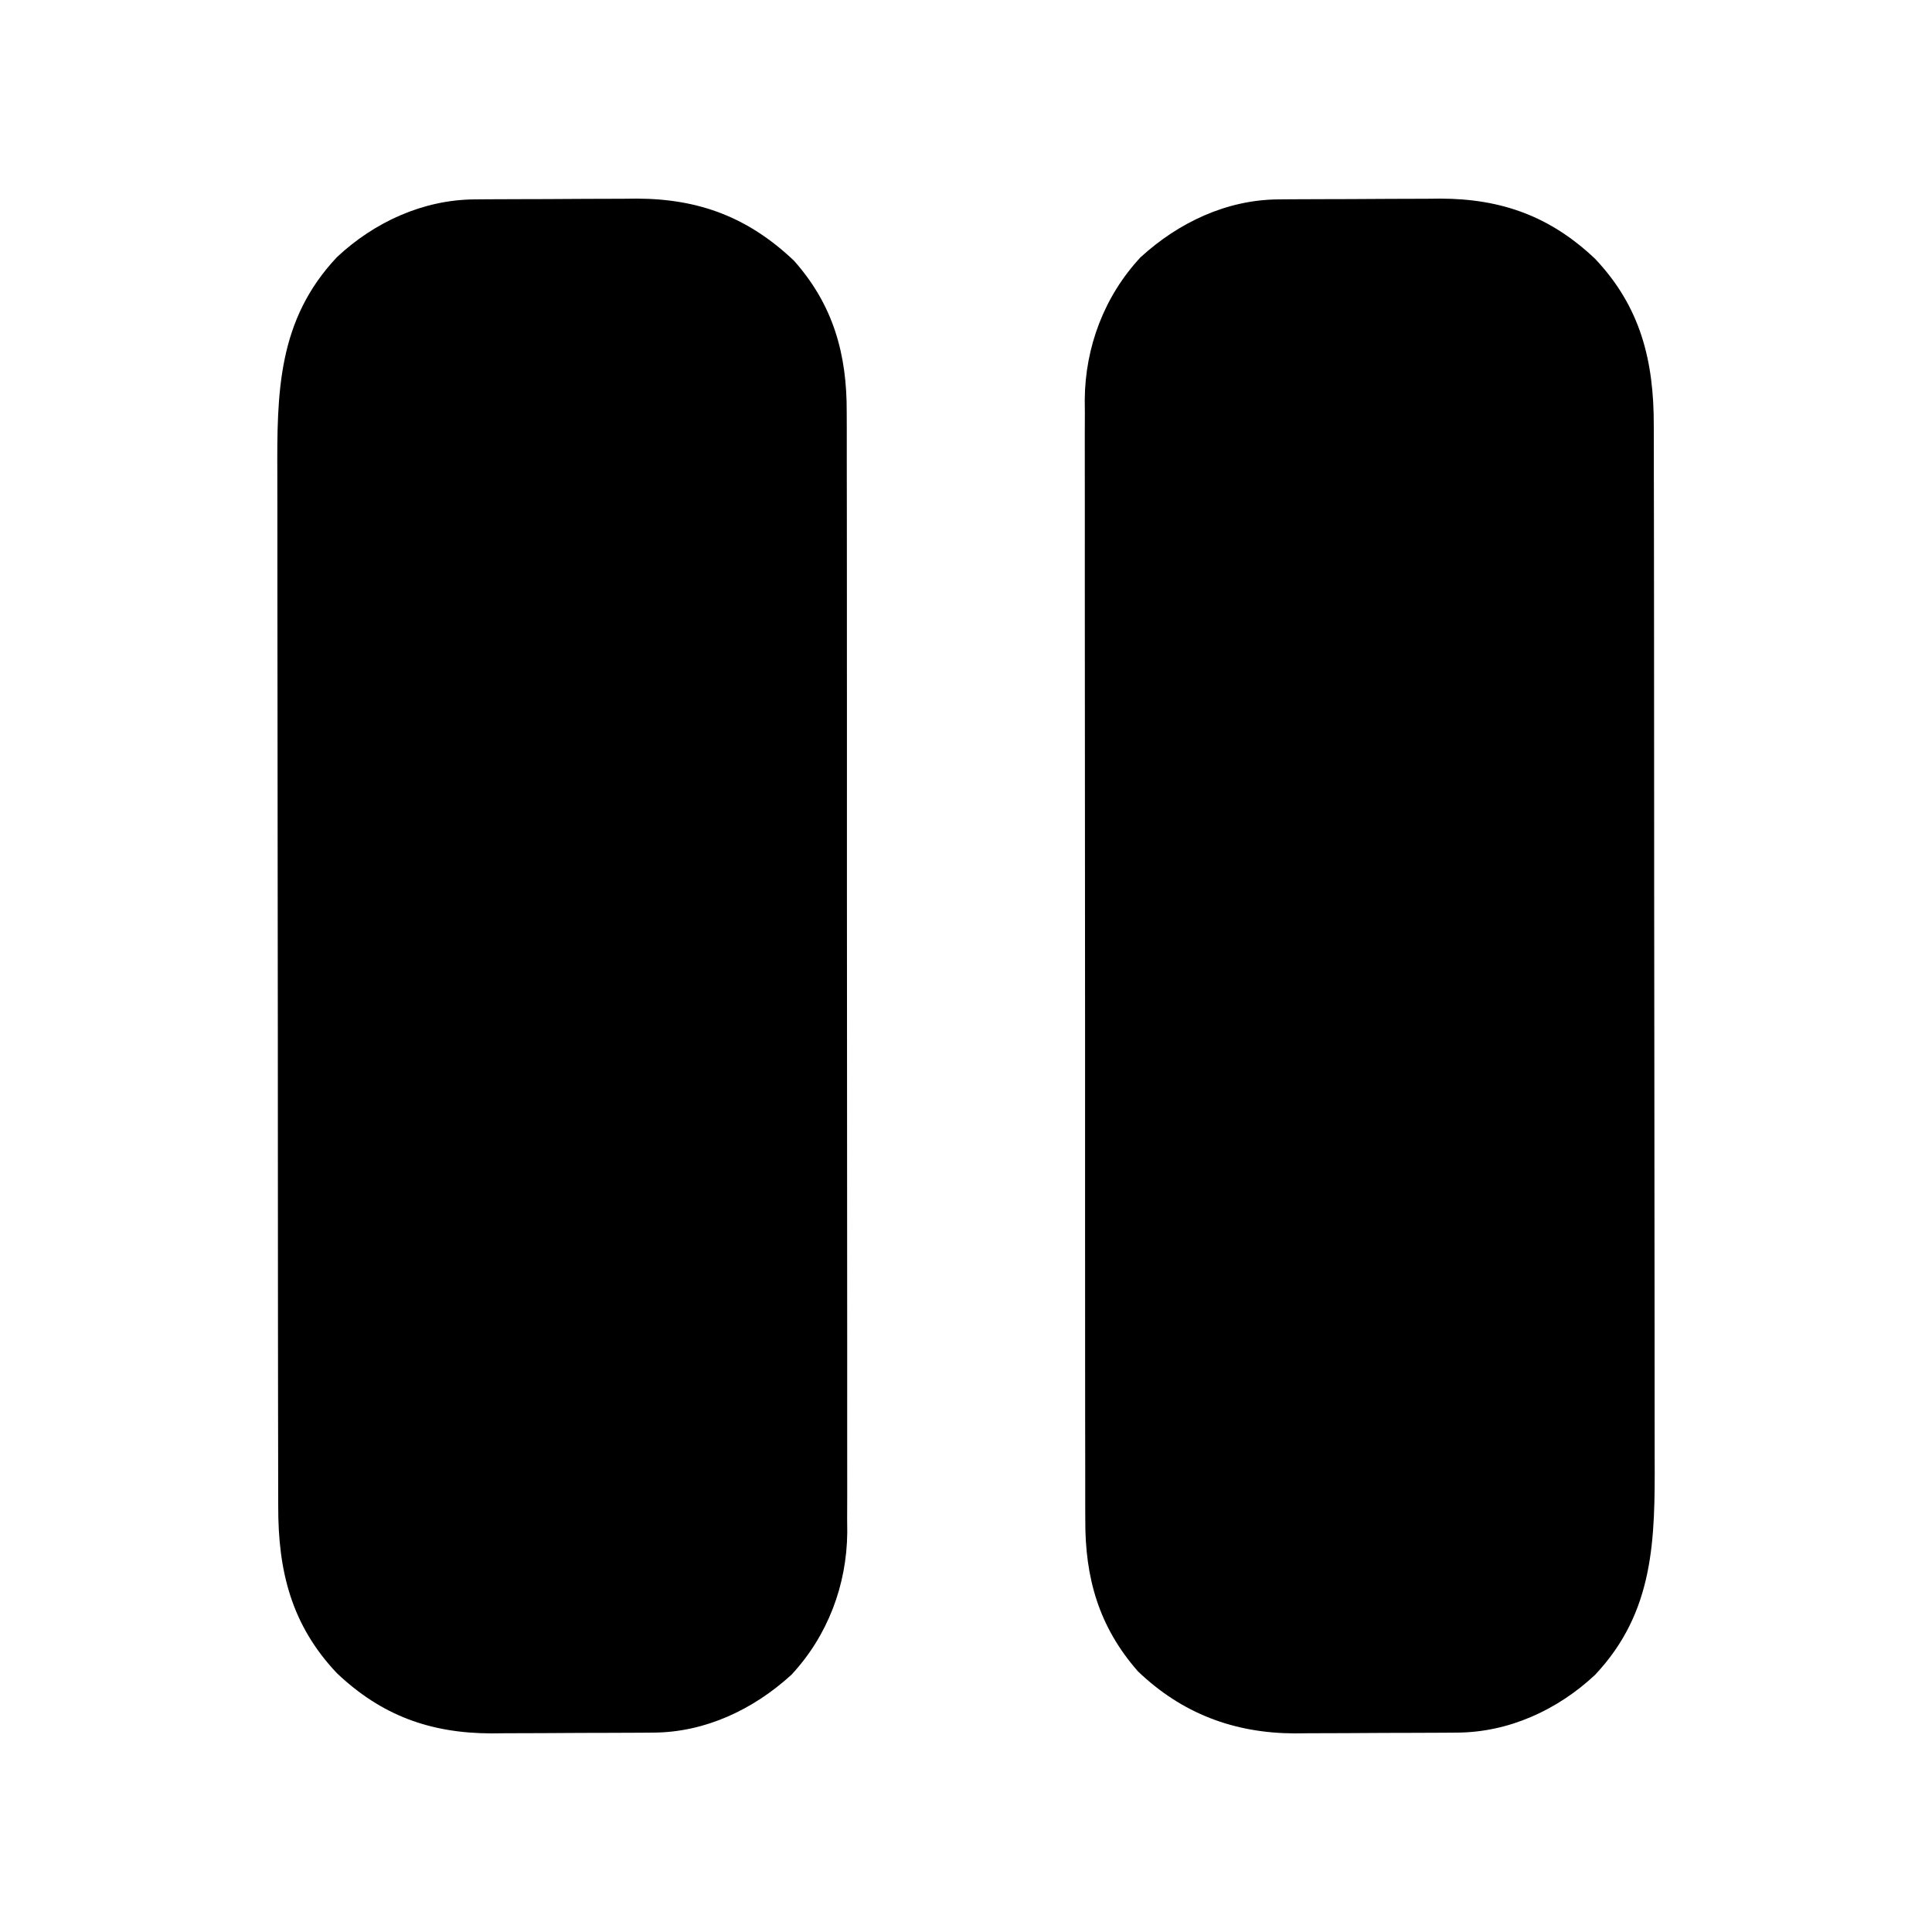
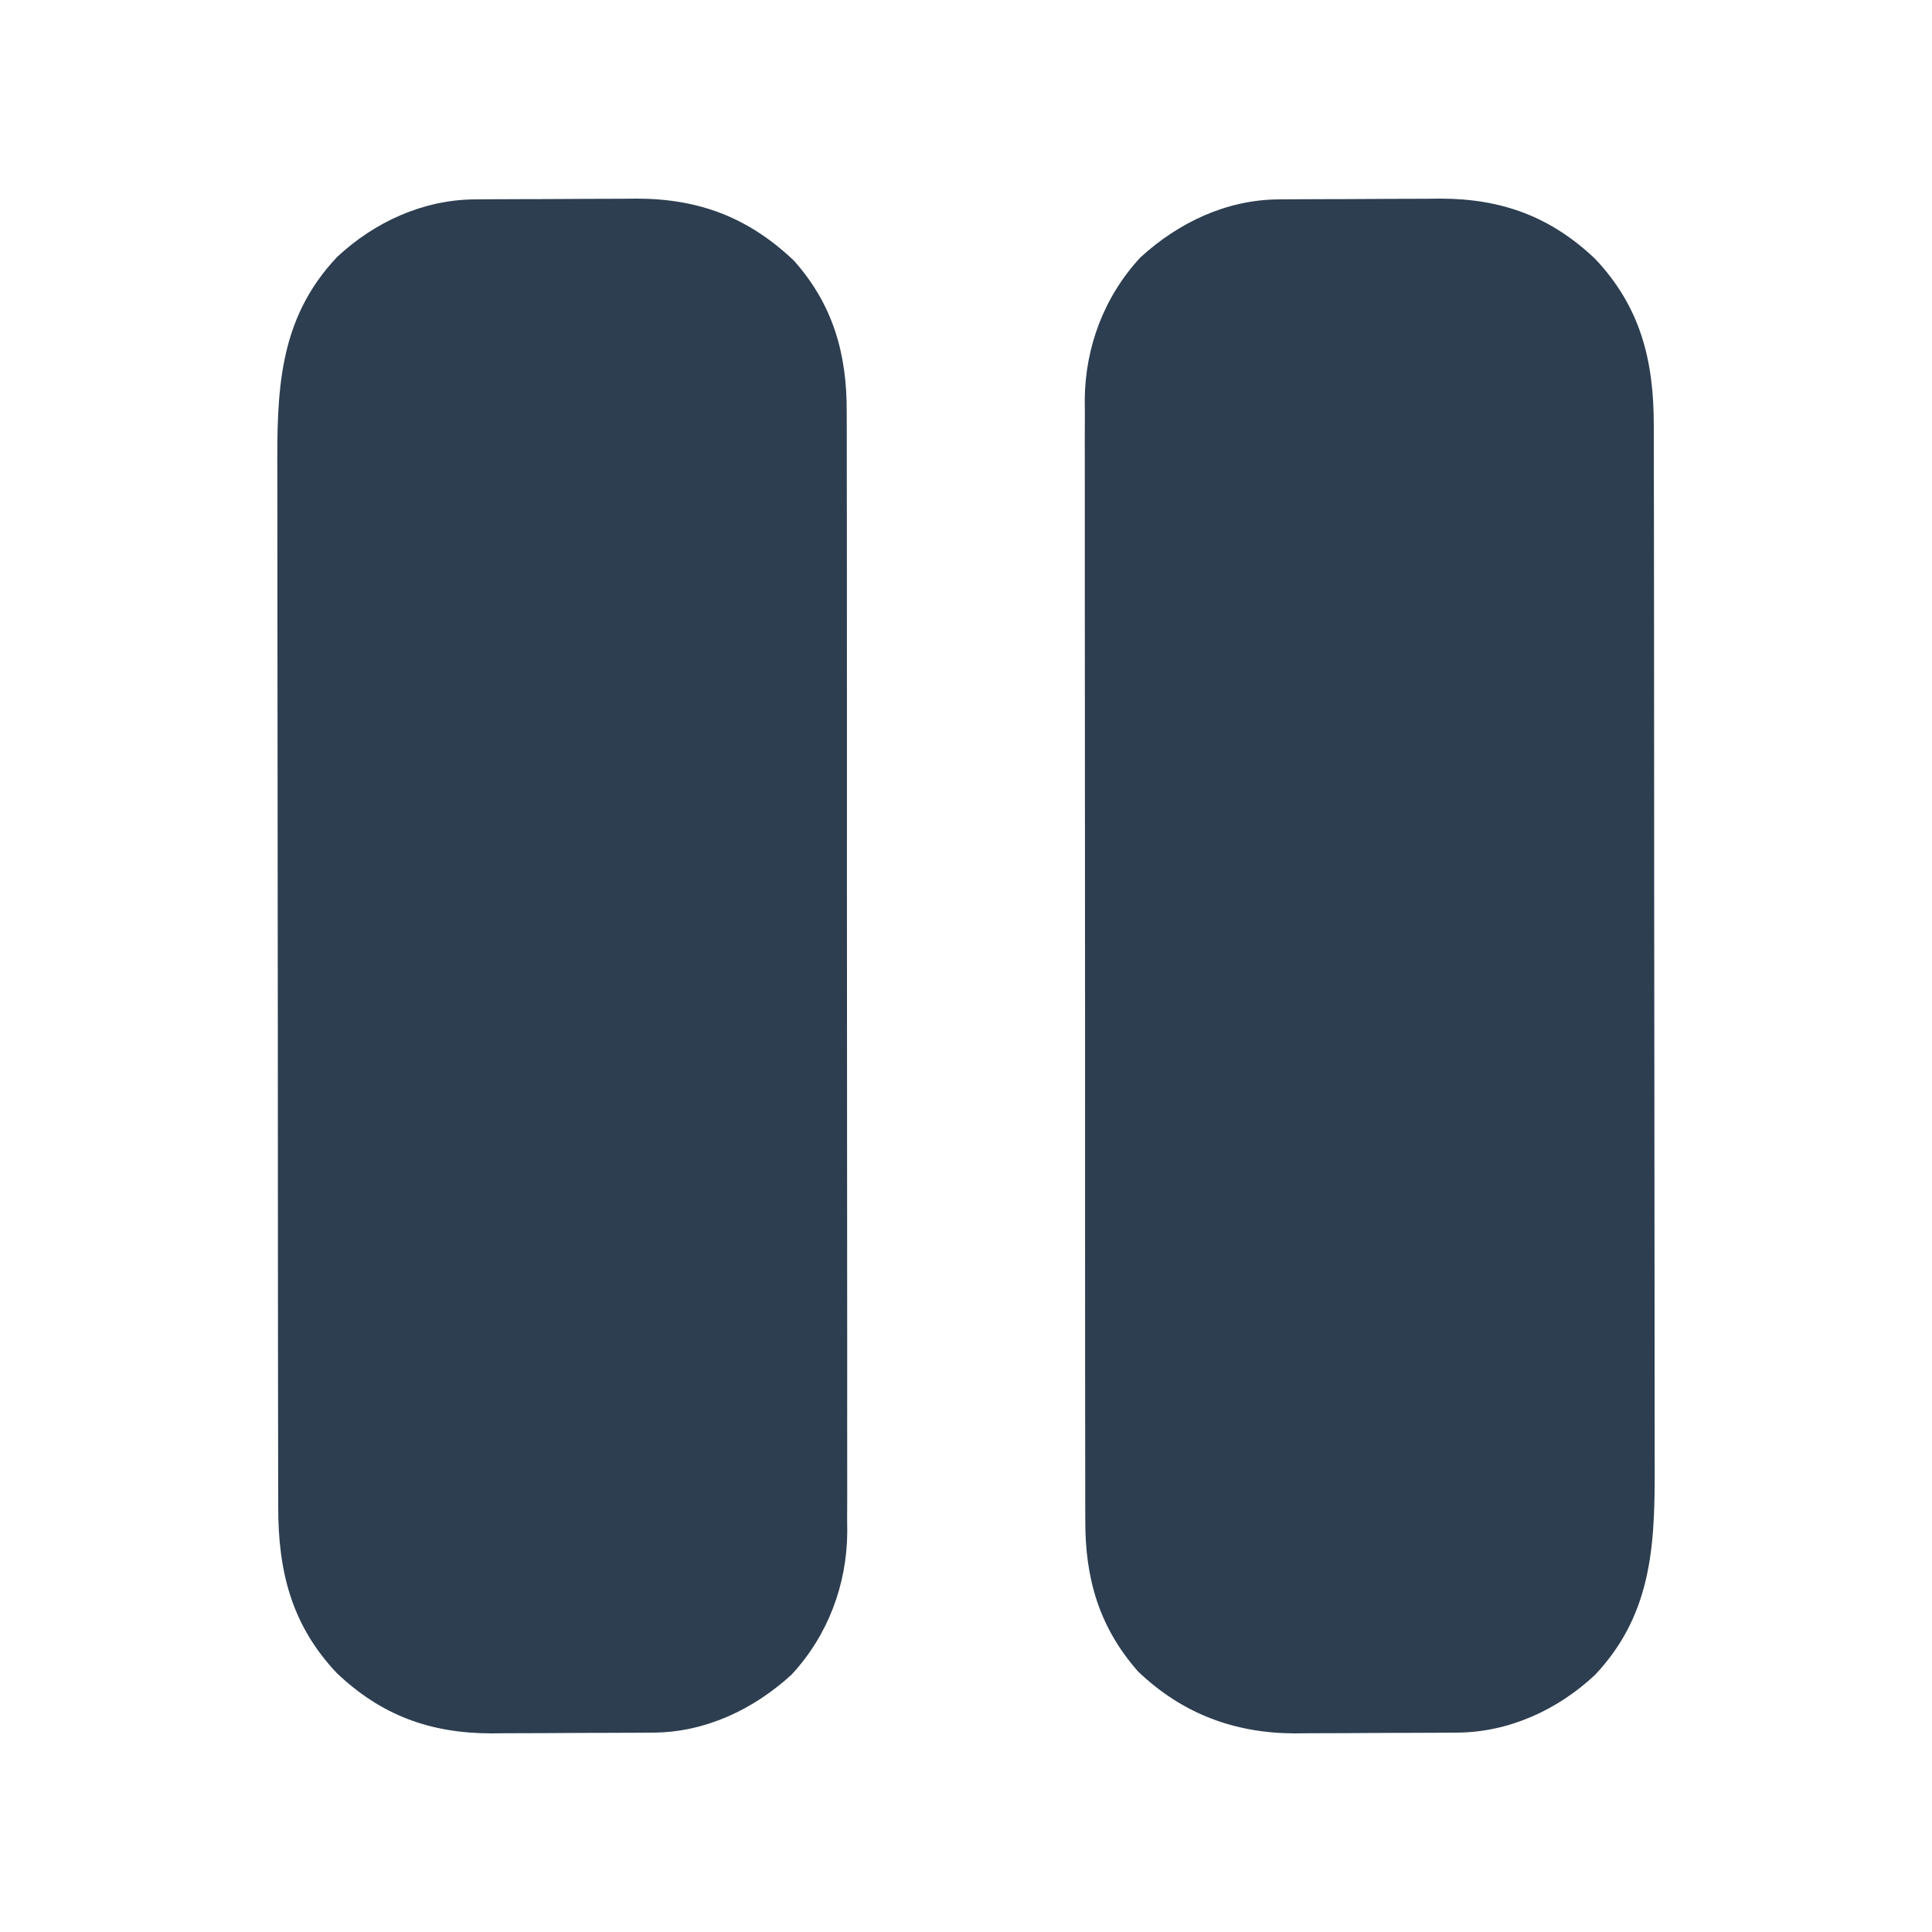
<svg xmlns="http://www.w3.org/2000/svg" version="1.1" width="512" height="512">
-   <path d="M0 0 C1.713 -0.014 1.713 -0.014 3.461 -0.029 C4.688 -0.033 5.915 -0.038 7.179 -0.042 C9.09 -0.051 9.09 -0.051 11.04 -0.059 C13.738 -0.069 16.435 -0.076 19.132 -0.079 C22.556 -0.085 25.979 -0.109 29.402 -0.137 C32.703 -0.16 36.004 -0.162 39.304 -0.167 C40.517 -0.179 41.73 -0.192 42.98 -0.204 C59.524 -0.162 72.575 4.808 84.625 16.255 C95.031 27.968 98.671 41.009 98.594 56.431 C98.603 58.392 98.603 58.392 98.611 60.391 C98.625 63.994 98.621 67.597 98.614 71.2 C98.609 75.095 98.621 78.99 98.632 82.885 C98.649 90.506 98.65 98.128 98.644 105.749 C98.64 111.946 98.642 118.144 98.647 124.341 C98.648 125.224 98.649 126.107 98.649 127.018 C98.651 128.812 98.653 130.607 98.654 132.401 C98.668 149.217 98.662 166.033 98.651 182.848 C98.641 198.217 98.654 213.586 98.678 228.954 C98.702 244.752 98.712 260.55 98.705 276.348 C98.702 285.211 98.704 294.073 98.721 302.935 C98.736 310.48 98.737 318.024 98.719 325.569 C98.711 329.414 98.709 333.26 98.724 337.105 C98.74 341.283 98.726 345.459 98.708 349.637 C98.722 351.442 98.722 351.442 98.737 353.283 C98.616 367.225 93.551 380.667 83.957 390.974 C73.893 400.184 61.142 406.229 47.414 406.322 C46.271 406.332 45.129 406.341 43.953 406.351 C42.726 406.356 41.498 406.36 40.234 406.364 C38.323 406.373 38.323 406.373 36.373 406.382 C33.676 406.391 30.979 406.398 28.281 406.401 C24.858 406.407 21.435 406.431 18.011 406.459 C14.711 406.483 11.41 406.484 8.109 406.489 C6.896 406.502 5.683 406.514 4.434 406.527 C-11.784 406.485 -24.679 401.785 -36.504 390.579 C-48.599 377.803 -52.106 363.47 -52.061 346.335 C-52.067 344.428 -52.067 344.428 -52.074 342.483 C-52.087 338.975 -52.086 335.467 -52.084 331.959 C-52.084 328.167 -52.095 324.376 -52.104 320.584 C-52.121 313.163 -52.126 305.742 -52.127 298.32 C-52.128 292.284 -52.132 286.247 -52.139 280.211 C-52.156 263.074 -52.166 245.938 -52.164 228.802 C-52.164 227.879 -52.164 226.956 -52.164 226.005 C-52.164 225.081 -52.164 224.157 -52.164 223.205 C-52.163 208.239 -52.182 193.274 -52.21 178.308 C-52.239 162.92 -52.253 147.532 -52.251 132.145 C-52.25 123.514 -52.256 114.884 -52.277 106.253 C-52.296 98.903 -52.3 91.553 -52.286 84.203 C-52.28 80.458 -52.279 76.714 -52.297 72.969 C-52.392 51.279 -52.273 32.027 -36.481 15.286 C-26.563 6.006 -13.671 0.093 0 0 Z " fill="#000000" transform="translate(125.7932,52.83887)" />
-   <path d="M0 0 C1.713 -0.014 1.713 -0.014 3.461 -0.029 C4.688 -0.033 5.915 -0.038 7.179 -0.042 C9.09 -0.051 9.09 -0.051 11.04 -0.059 C13.738 -0.069 16.435 -0.076 19.132 -0.079 C22.556 -0.085 25.979 -0.109 29.402 -0.137 C32.703 -0.16 36.004 -0.162 39.304 -0.167 C40.517 -0.179 41.73 -0.192 42.98 -0.204 C59.197 -0.163 72.092 4.537 83.918 15.743 C96.013 28.52 99.519 42.852 99.474 59.987 C99.479 61.258 99.483 62.53 99.488 63.839 C99.5 67.347 99.5 70.855 99.498 74.363 C99.497 78.155 99.508 81.946 99.518 85.738 C99.534 93.159 99.54 100.581 99.541 108.002 C99.542 114.039 99.546 120.075 99.552 126.112 C99.57 143.248 99.579 160.384 99.578 177.52 C99.578 178.443 99.577 179.366 99.577 180.317 C99.577 181.241 99.577 182.165 99.577 183.117 C99.576 198.083 99.595 213.049 99.624 228.014 C99.652 243.402 99.666 258.79 99.664 274.178 C99.664 282.808 99.669 291.439 99.691 300.069 C99.709 307.419 99.713 314.769 99.7 322.119 C99.693 325.864 99.693 329.608 99.711 333.353 C99.805 355.043 99.687 374.295 83.894 391.036 C73.97 400.322 61.076 406.229 47.398 406.322 C45.68 406.337 45.68 406.337 43.927 406.351 C42.697 406.356 41.466 406.36 40.199 406.364 C38.923 406.37 37.646 406.376 36.331 406.382 C33.629 406.391 30.928 406.398 28.226 406.401 C24.794 406.407 21.362 406.431 17.929 406.459 C14.623 406.483 11.317 406.484 8.011 406.489 C6.793 406.502 5.575 406.514 4.32 406.527 C-11.714 406.485 -25.587 401.255 -37.246 390.067 C-47.581 378.275 -51.258 365.35 -51.181 349.891 C-51.186 348.584 -51.192 347.277 -51.197 345.931 C-51.212 342.328 -51.207 338.725 -51.2 335.123 C-51.195 331.227 -51.208 327.332 -51.218 323.437 C-51.235 315.816 -51.236 308.194 -51.231 300.573 C-51.227 294.376 -51.228 288.179 -51.234 281.981 C-51.234 281.098 -51.235 280.215 -51.236 279.305 C-51.237 277.51 -51.239 275.715 -51.24 273.921 C-51.254 257.105 -51.249 240.29 -51.237 223.474 C-51.227 208.105 -51.24 192.737 -51.264 177.368 C-51.289 161.57 -51.298 145.772 -51.292 129.974 C-51.288 121.112 -51.29 112.249 -51.308 103.387 C-51.323 95.842 -51.323 88.298 -51.306 80.754 C-51.297 76.908 -51.295 73.063 -51.31 69.217 C-51.327 65.04 -51.312 60.863 -51.294 56.685 C-51.309 54.88 -51.309 54.88 -51.324 53.039 C-51.203 39.098 -46.137 25.656 -36.543 15.349 C-26.48 6.139 -13.729 0.094 0 0 Z " fill="#000000" transform="translate(338.7932,52.83887)" />
+   <path d="M0 0 C1.713 -0.014 1.713 -0.014 3.461 -0.029 C4.688 -0.033 5.915 -0.038 7.179 -0.042 C9.09 -0.051 9.09 -0.051 11.04 -0.059 C13.738 -0.069 16.435 -0.076 19.132 -0.079 C22.556 -0.085 25.979 -0.109 29.402 -0.137 C32.703 -0.16 36.004 -0.162 39.304 -0.167 C40.517 -0.179 41.73 -0.192 42.98 -0.204 C59.524 -0.162 72.575 4.808 84.625 16.255 C95.031 27.968 98.671 41.009 98.594 56.431 C98.603 58.392 98.603 58.392 98.611 60.391 C98.625 63.994 98.621 67.597 98.614 71.2 C98.609 75.095 98.621 78.99 98.632 82.885 C98.649 90.506 98.65 98.128 98.644 105.749 C98.64 111.946 98.642 118.144 98.647 124.341 C98.648 125.224 98.649 126.107 98.649 127.018 C98.651 128.812 98.653 130.607 98.654 132.401 C98.668 149.217 98.662 166.033 98.651 182.848 C98.641 198.217 98.654 213.586 98.678 228.954 C98.702 244.752 98.712 260.55 98.705 276.348 C98.702 285.211 98.704 294.073 98.721 302.935 C98.736 310.48 98.737 318.024 98.719 325.569 C98.711 329.414 98.709 333.26 98.724 337.105 C98.74 341.283 98.726 345.459 98.708 349.637 C98.722 351.442 98.722 351.442 98.737 353.283 C98.616 367.225 93.551 380.667 83.957 390.974 C73.893 400.184 61.142 406.229 47.414 406.322 C46.271 406.332 45.129 406.341 43.953 406.351 C42.726 406.356 41.498 406.36 40.234 406.364 C38.323 406.373 38.323 406.373 36.373 406.382 C33.676 406.391 30.979 406.398 28.281 406.401 C24.858 406.407 21.435 406.431 18.011 406.459 C14.711 406.483 11.41 406.484 8.109 406.489 C6.896 406.502 5.683 406.514 4.434 406.527 C-11.784 406.485 -24.679 401.785 -36.504 390.579 C-48.599 377.803 -52.106 363.47 -52.061 346.335 C-52.067 344.428 -52.067 344.428 -52.074 342.483 C-52.087 338.975 -52.086 335.467 -52.084 331.959 C-52.084 328.167 -52.095 324.376 -52.104 320.584 C-52.121 313.163 -52.126 305.742 -52.127 298.32 C-52.128 292.284 -52.132 286.247 -52.139 280.211 C-52.156 263.074 -52.166 245.938 -52.164 228.802 C-52.164 227.879 -52.164 226.956 -52.164 226.005 C-52.164 225.081 -52.164 224.157 -52.164 223.205 C-52.163 208.239 -52.182 193.274 -52.21 178.308 C-52.239 162.92 -52.253 147.532 -52.251 132.145 C-52.25 123.514 -52.256 114.884 -52.277 106.253 C-52.296 98.903 -52.3 91.553 -52.286 84.203 C-52.28 80.458 -52.279 76.714 -52.297 72.969 C-52.392 51.279 -52.273 32.027 -36.481 15.286 C-26.563 6.006 -13.671 0.093 0 0 Z " fill="#2c3e50" transform="translate(125.7932,52.83887)" />
+   <path d="M0 0 C1.713 -0.014 1.713 -0.014 3.461 -0.029 C4.688 -0.033 5.915 -0.038 7.179 -0.042 C9.09 -0.051 9.09 -0.051 11.04 -0.059 C13.738 -0.069 16.435 -0.076 19.132 -0.079 C22.556 -0.085 25.979 -0.109 29.402 -0.137 C32.703 -0.16 36.004 -0.162 39.304 -0.167 C40.517 -0.179 41.73 -0.192 42.98 -0.204 C59.197 -0.163 72.092 4.537 83.918 15.743 C96.013 28.52 99.519 42.852 99.474 59.987 C99.479 61.258 99.483 62.53 99.488 63.839 C99.5 67.347 99.5 70.855 99.498 74.363 C99.497 78.155 99.508 81.946 99.518 85.738 C99.534 93.159 99.54 100.581 99.541 108.002 C99.542 114.039 99.546 120.075 99.552 126.112 C99.57 143.248 99.579 160.384 99.578 177.52 C99.578 178.443 99.577 179.366 99.577 180.317 C99.577 181.241 99.577 182.165 99.577 183.117 C99.576 198.083 99.595 213.049 99.624 228.014 C99.652 243.402 99.666 258.79 99.664 274.178 C99.664 282.808 99.669 291.439 99.691 300.069 C99.709 307.419 99.713 314.769 99.7 322.119 C99.693 325.864 99.693 329.608 99.711 333.353 C99.805 355.043 99.687 374.295 83.894 391.036 C73.97 400.322 61.076 406.229 47.398 406.322 C45.68 406.337 45.68 406.337 43.927 406.351 C42.697 406.356 41.466 406.36 40.199 406.364 C38.923 406.37 37.646 406.376 36.331 406.382 C33.629 406.391 30.928 406.398 28.226 406.401 C24.794 406.407 21.362 406.431 17.929 406.459 C14.623 406.483 11.317 406.484 8.011 406.489 C6.793 406.502 5.575 406.514 4.32 406.527 C-11.714 406.485 -25.587 401.255 -37.246 390.067 C-47.581 378.275 -51.258 365.35 -51.181 349.891 C-51.186 348.584 -51.192 347.277 -51.197 345.931 C-51.212 342.328 -51.207 338.725 -51.2 335.123 C-51.195 331.227 -51.208 327.332 -51.218 323.437 C-51.235 315.816 -51.236 308.194 -51.231 300.573 C-51.227 294.376 -51.228 288.179 -51.234 281.981 C-51.234 281.098 -51.235 280.215 -51.236 279.305 C-51.237 277.51 -51.239 275.715 -51.24 273.921 C-51.254 257.105 -51.249 240.29 -51.237 223.474 C-51.227 208.105 -51.24 192.737 -51.264 177.368 C-51.289 161.57 -51.298 145.772 -51.292 129.974 C-51.288 121.112 -51.29 112.249 -51.308 103.387 C-51.323 95.842 -51.323 88.298 -51.306 80.754 C-51.297 76.908 -51.295 73.063 -51.31 69.217 C-51.327 65.04 -51.312 60.863 -51.294 56.685 C-51.309 54.88 -51.309 54.88 -51.324 53.039 C-51.203 39.098 -46.137 25.656 -36.543 15.349 C-26.48 6.139 -13.729 0.094 0 0 Z " fill="#2c3e50" transform="translate(338.7932,52.83887)" />
</svg>
